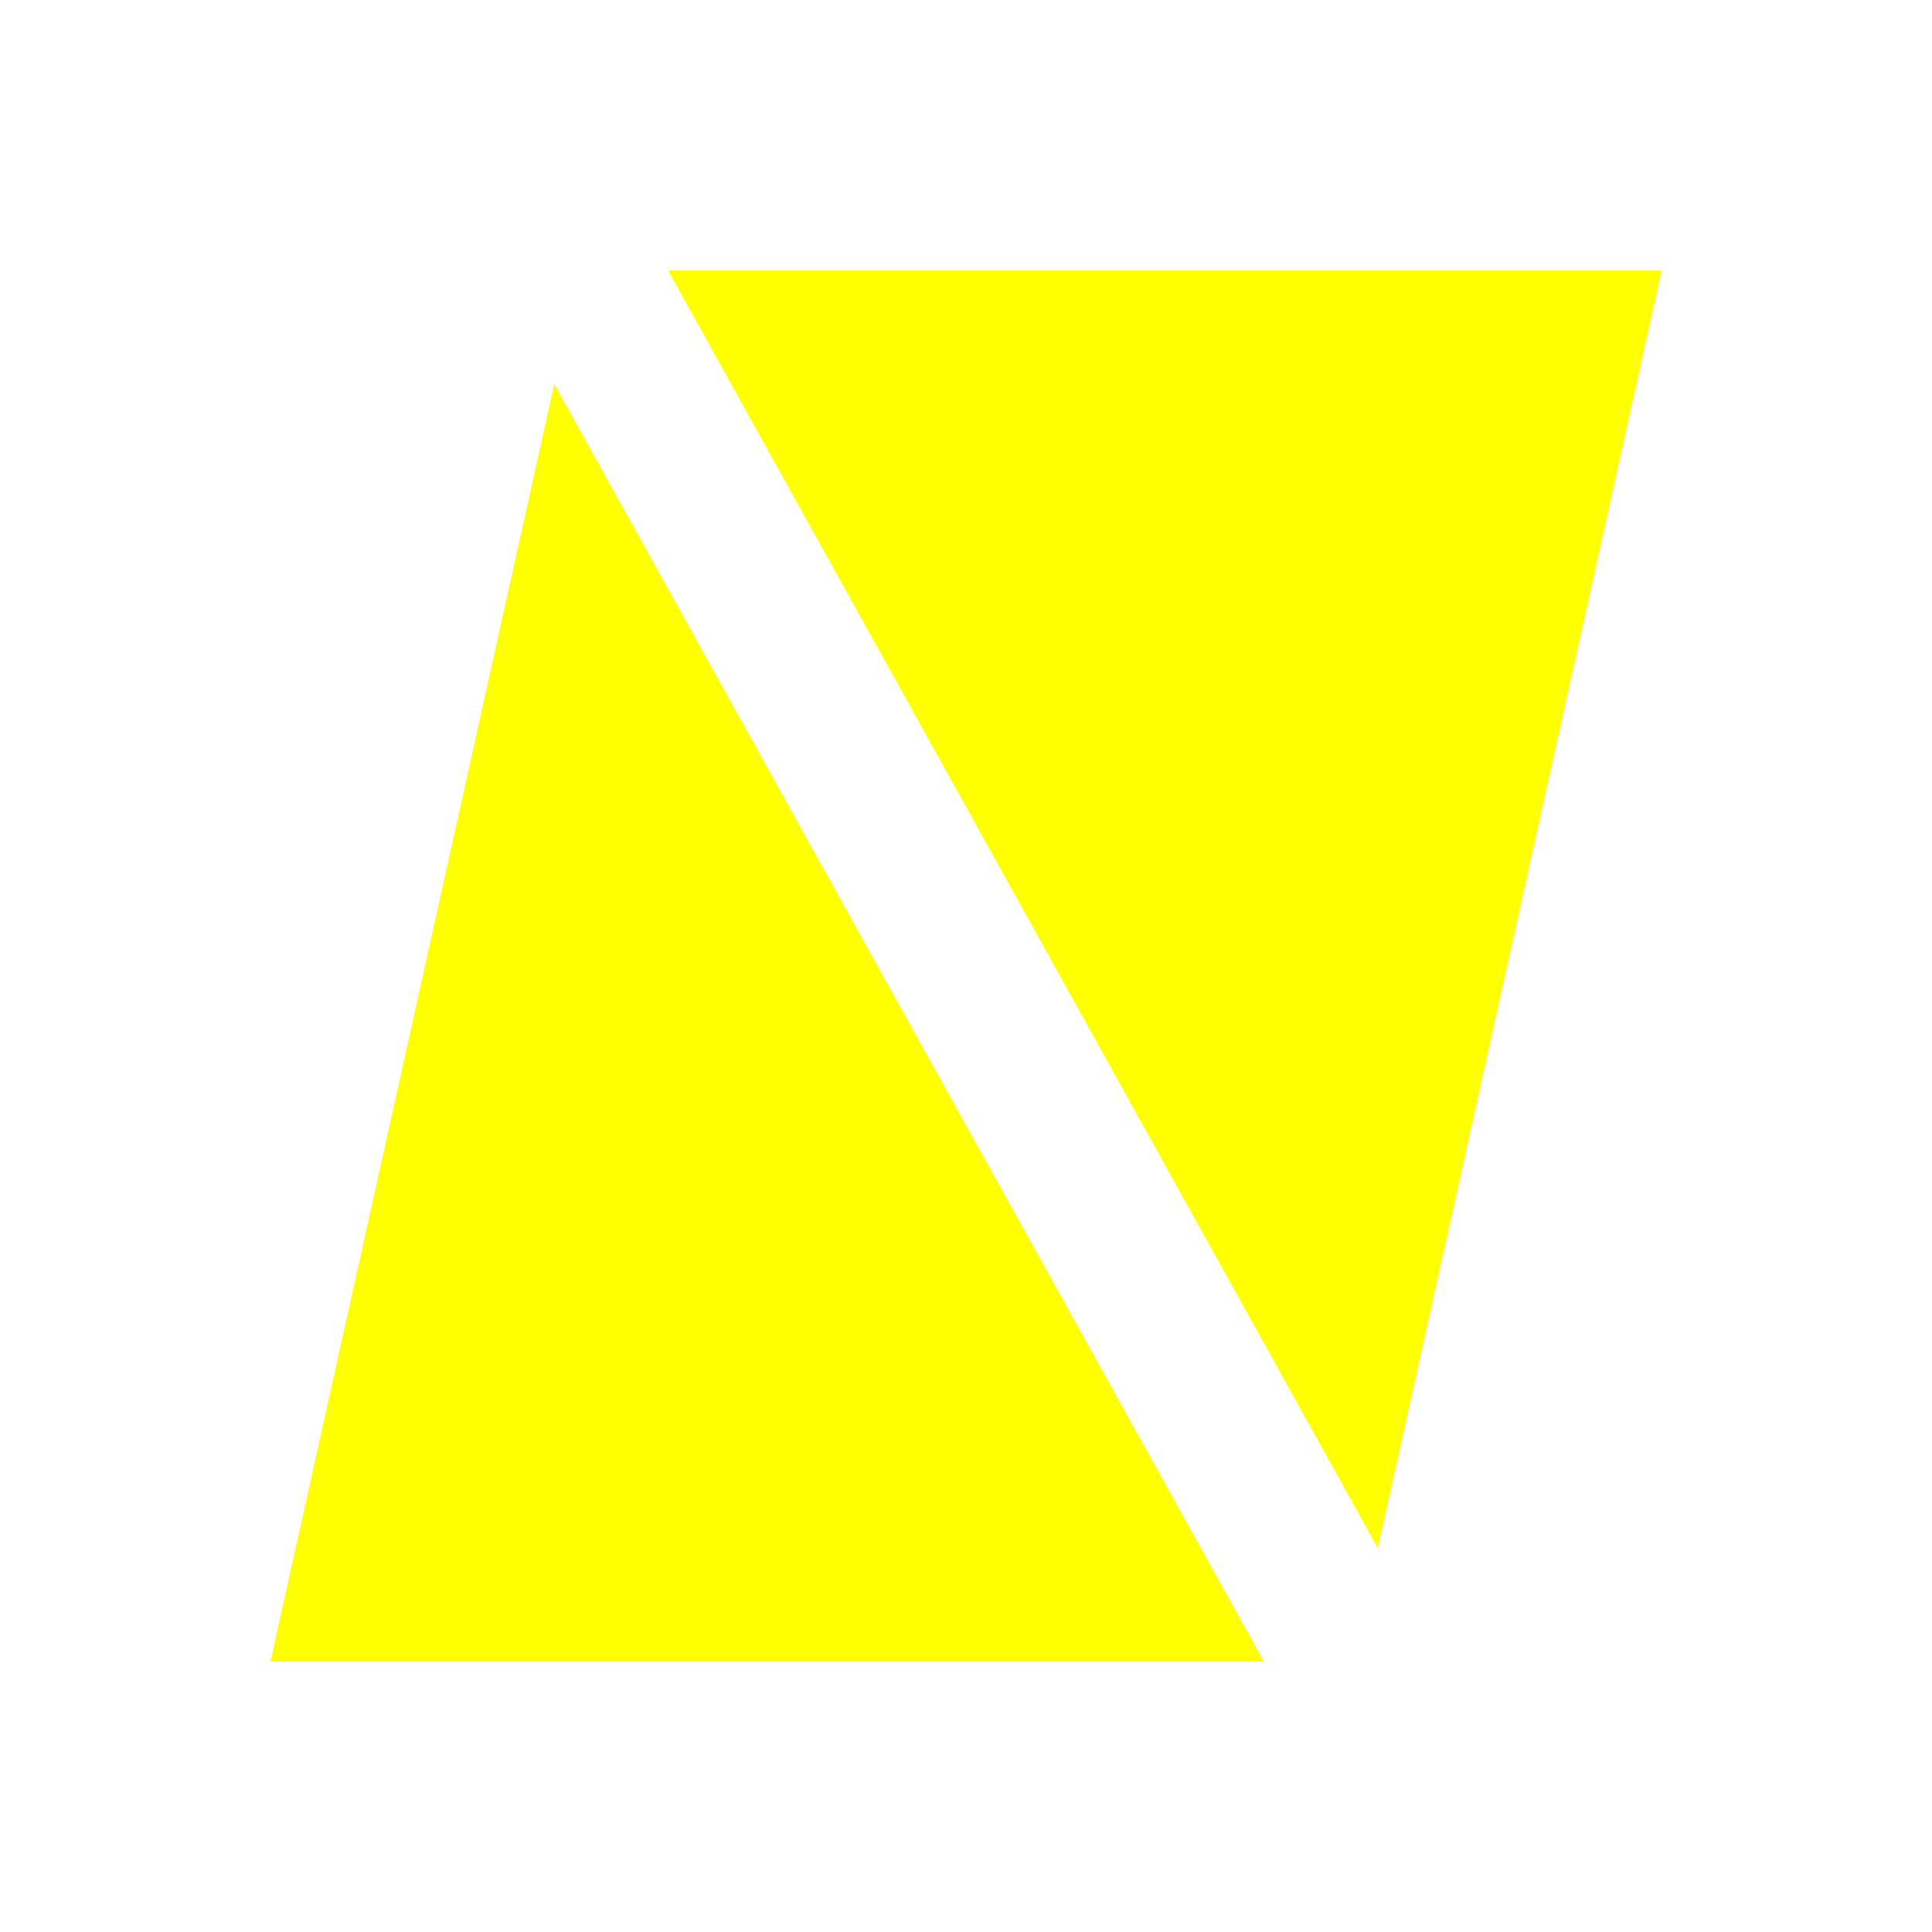
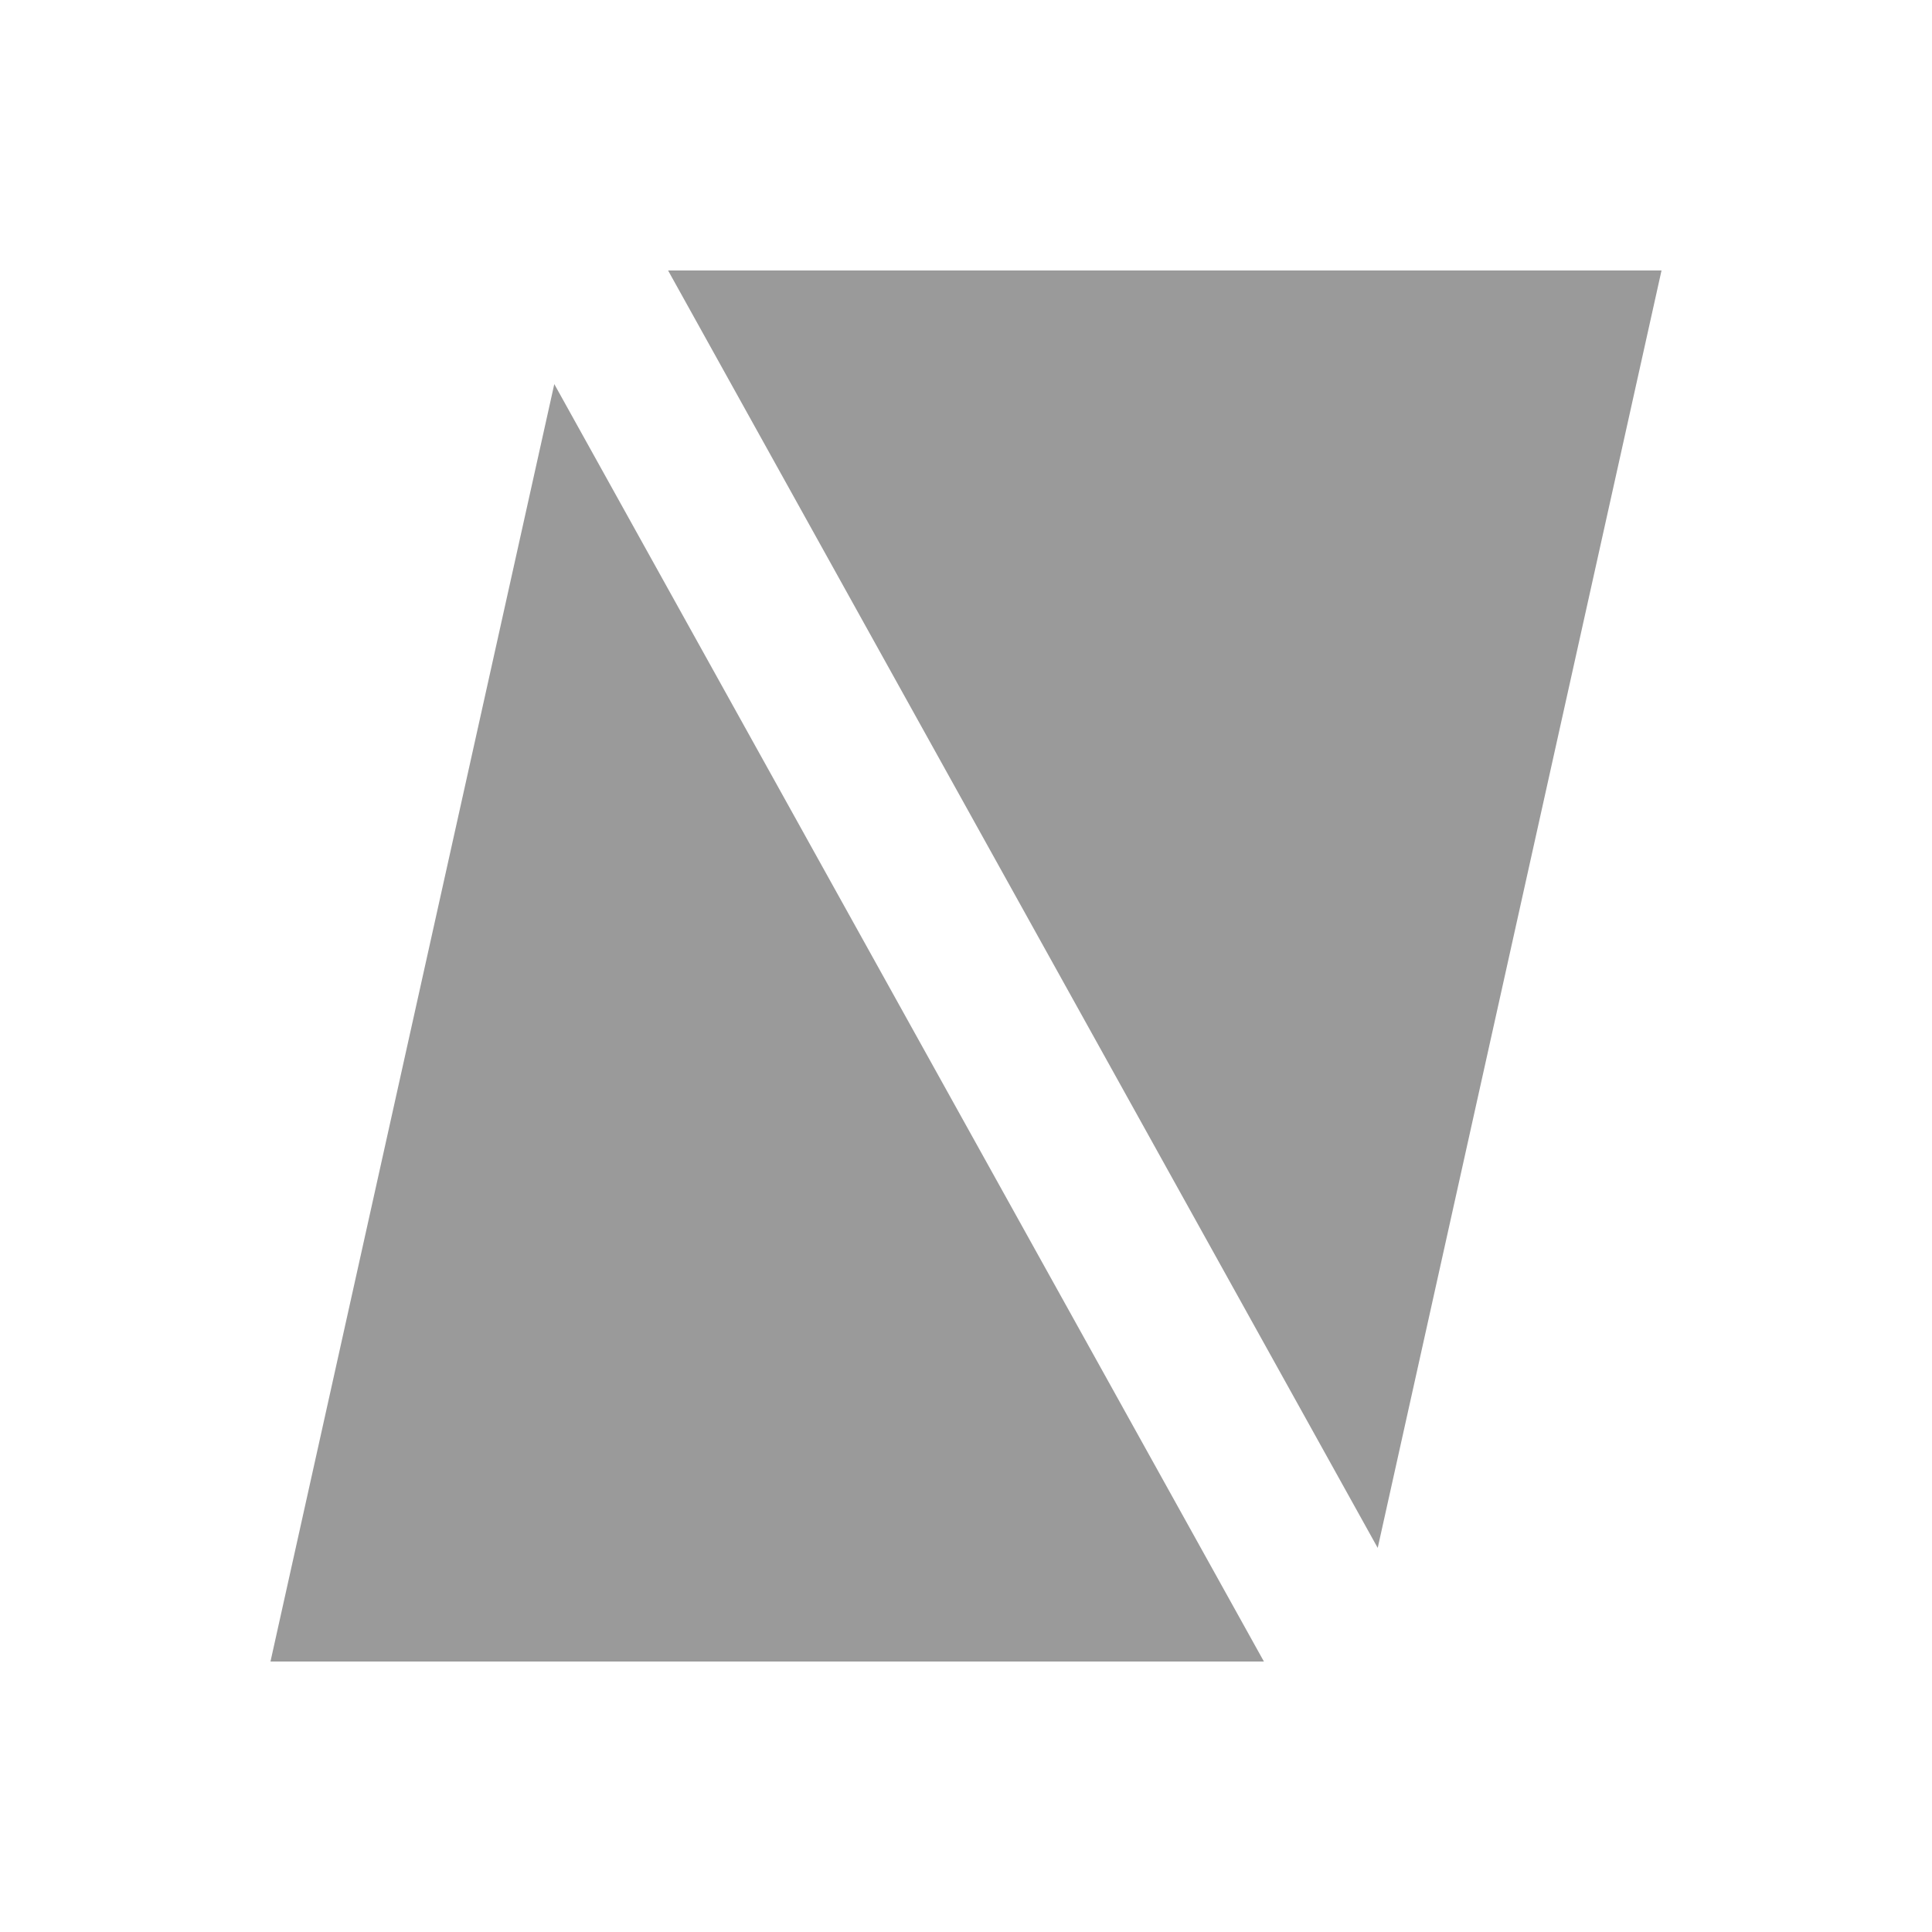
<svg xmlns="http://www.w3.org/2000/svg" version="1.1" width="100" height="100" viewBox="0 0 100 100">
-   <g fill="#ffff00">
+   <g fill="#9a9a9a">
    <polygon points="34.58,14 86,14 71.31,80.12" />
    <polygon points="28.69,19.88 14,86 65.42,86" />
  </g>
</svg>
